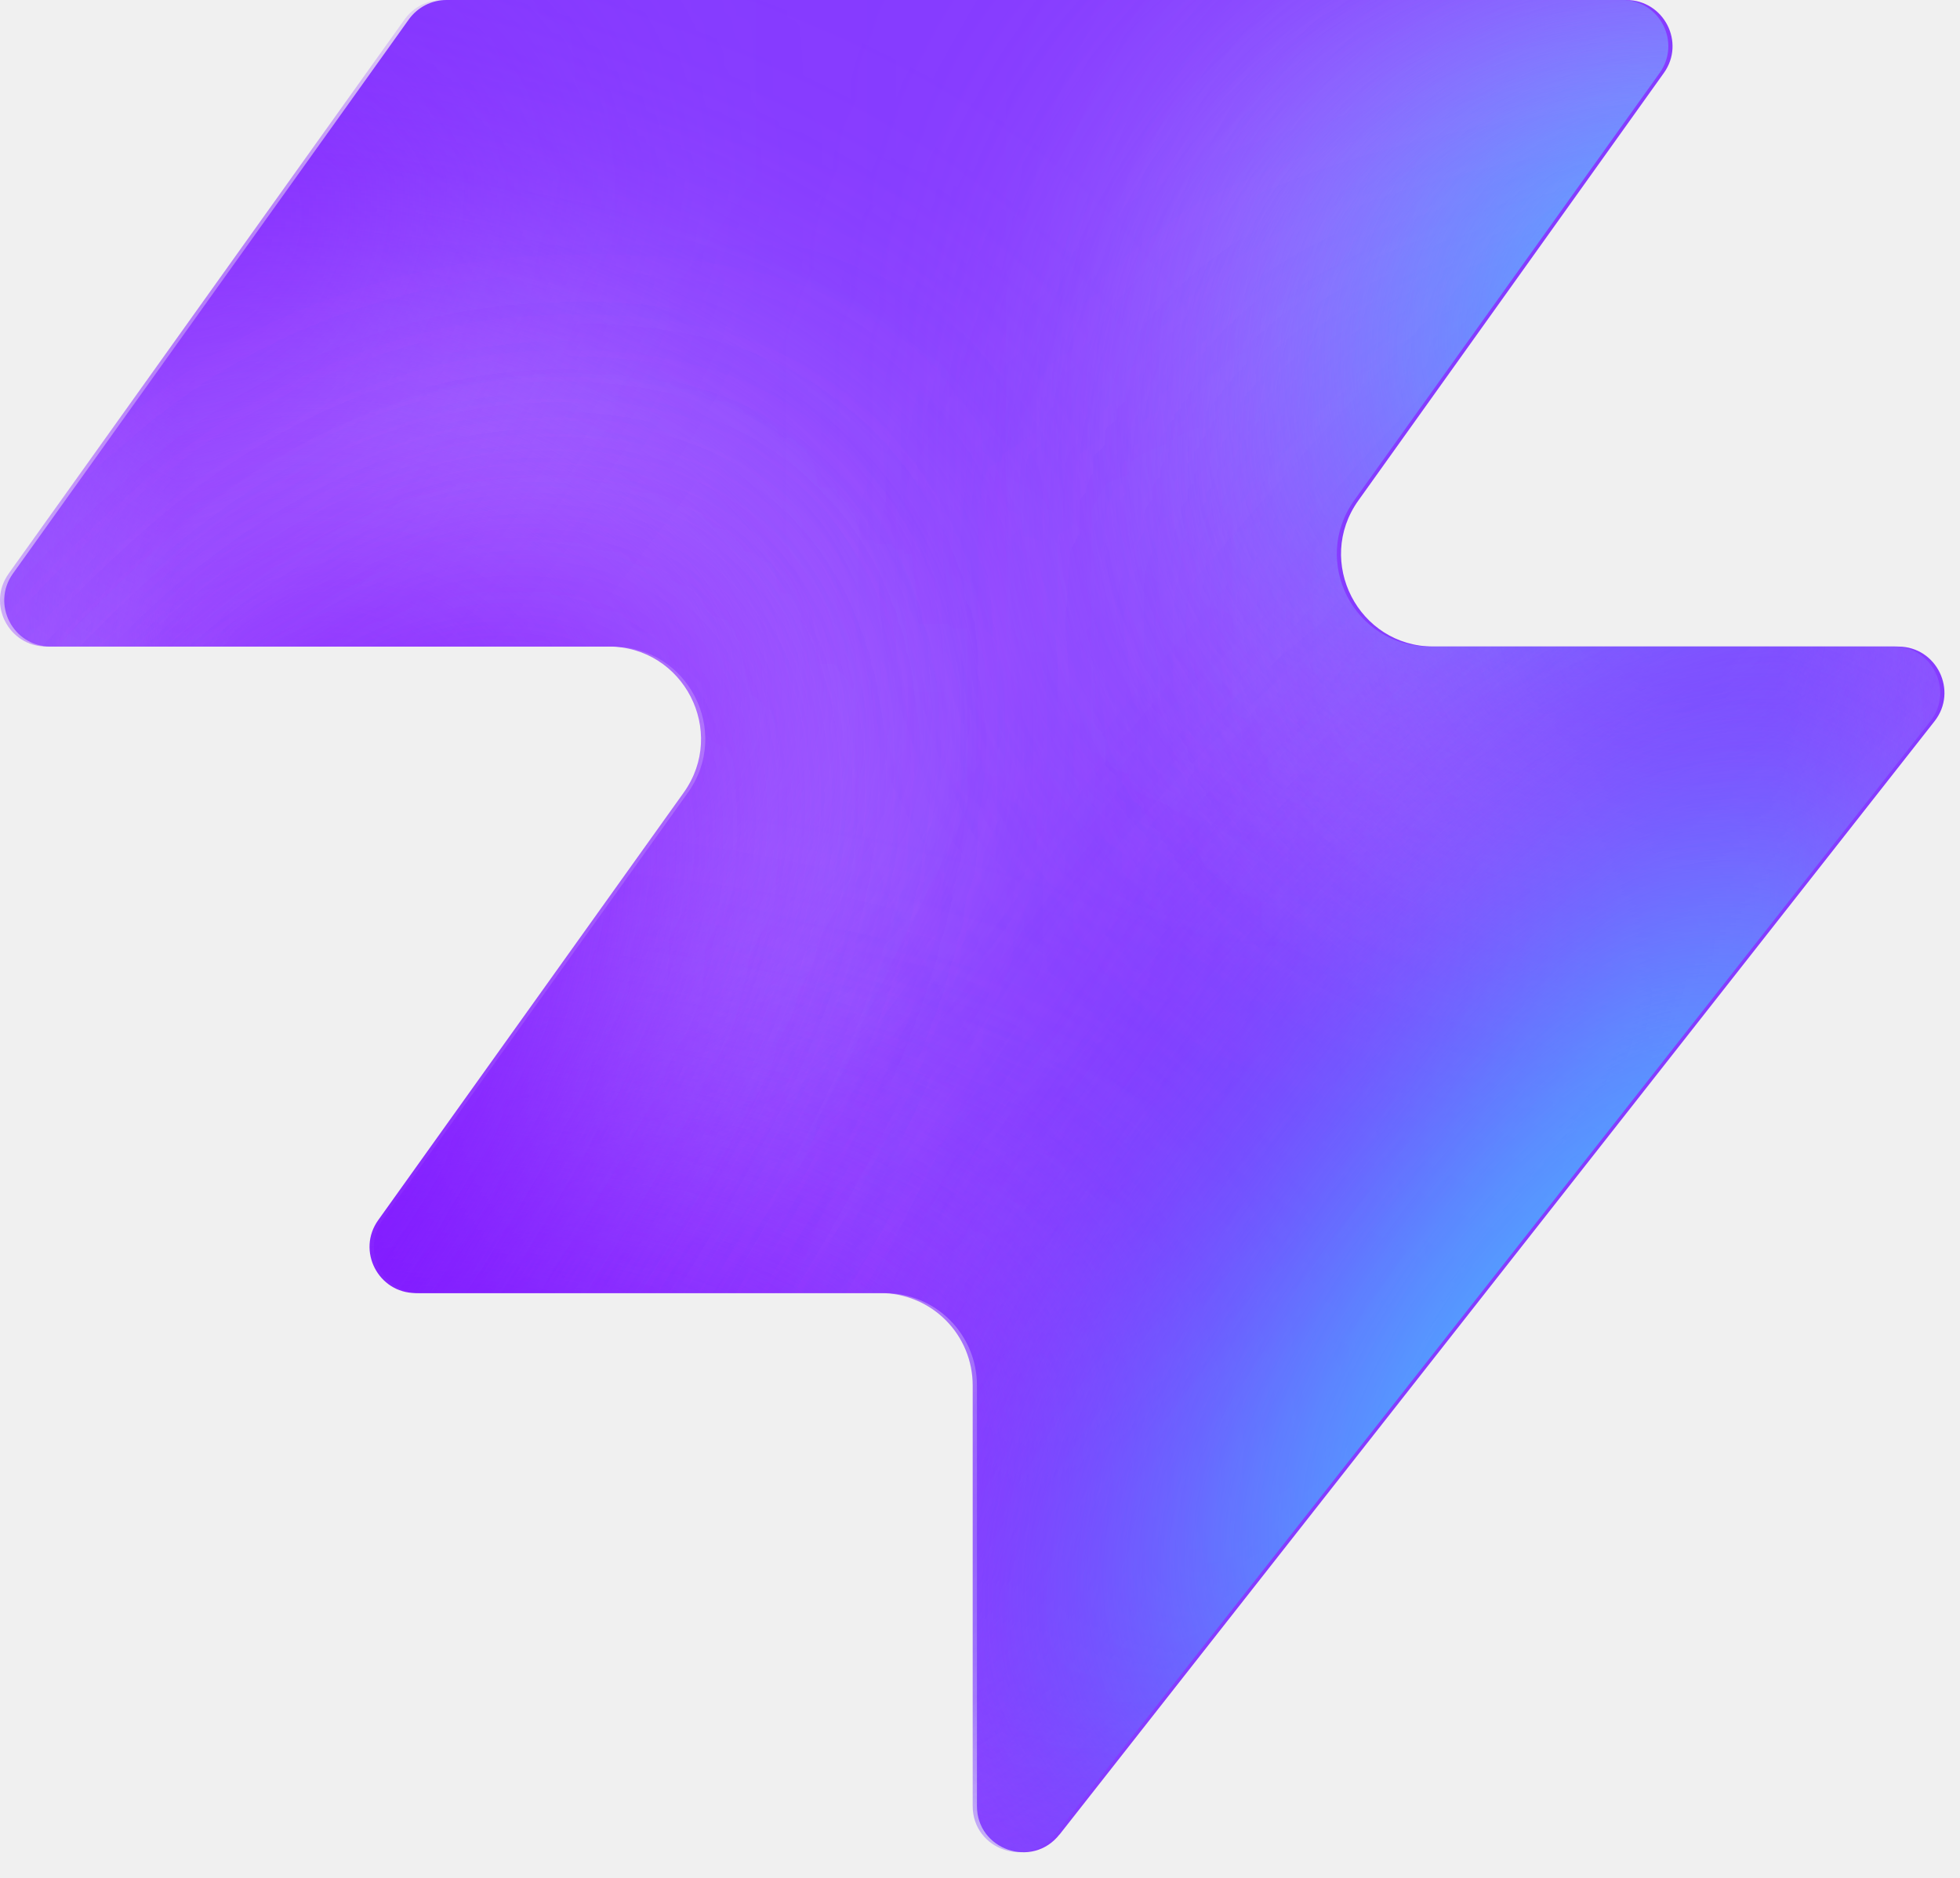
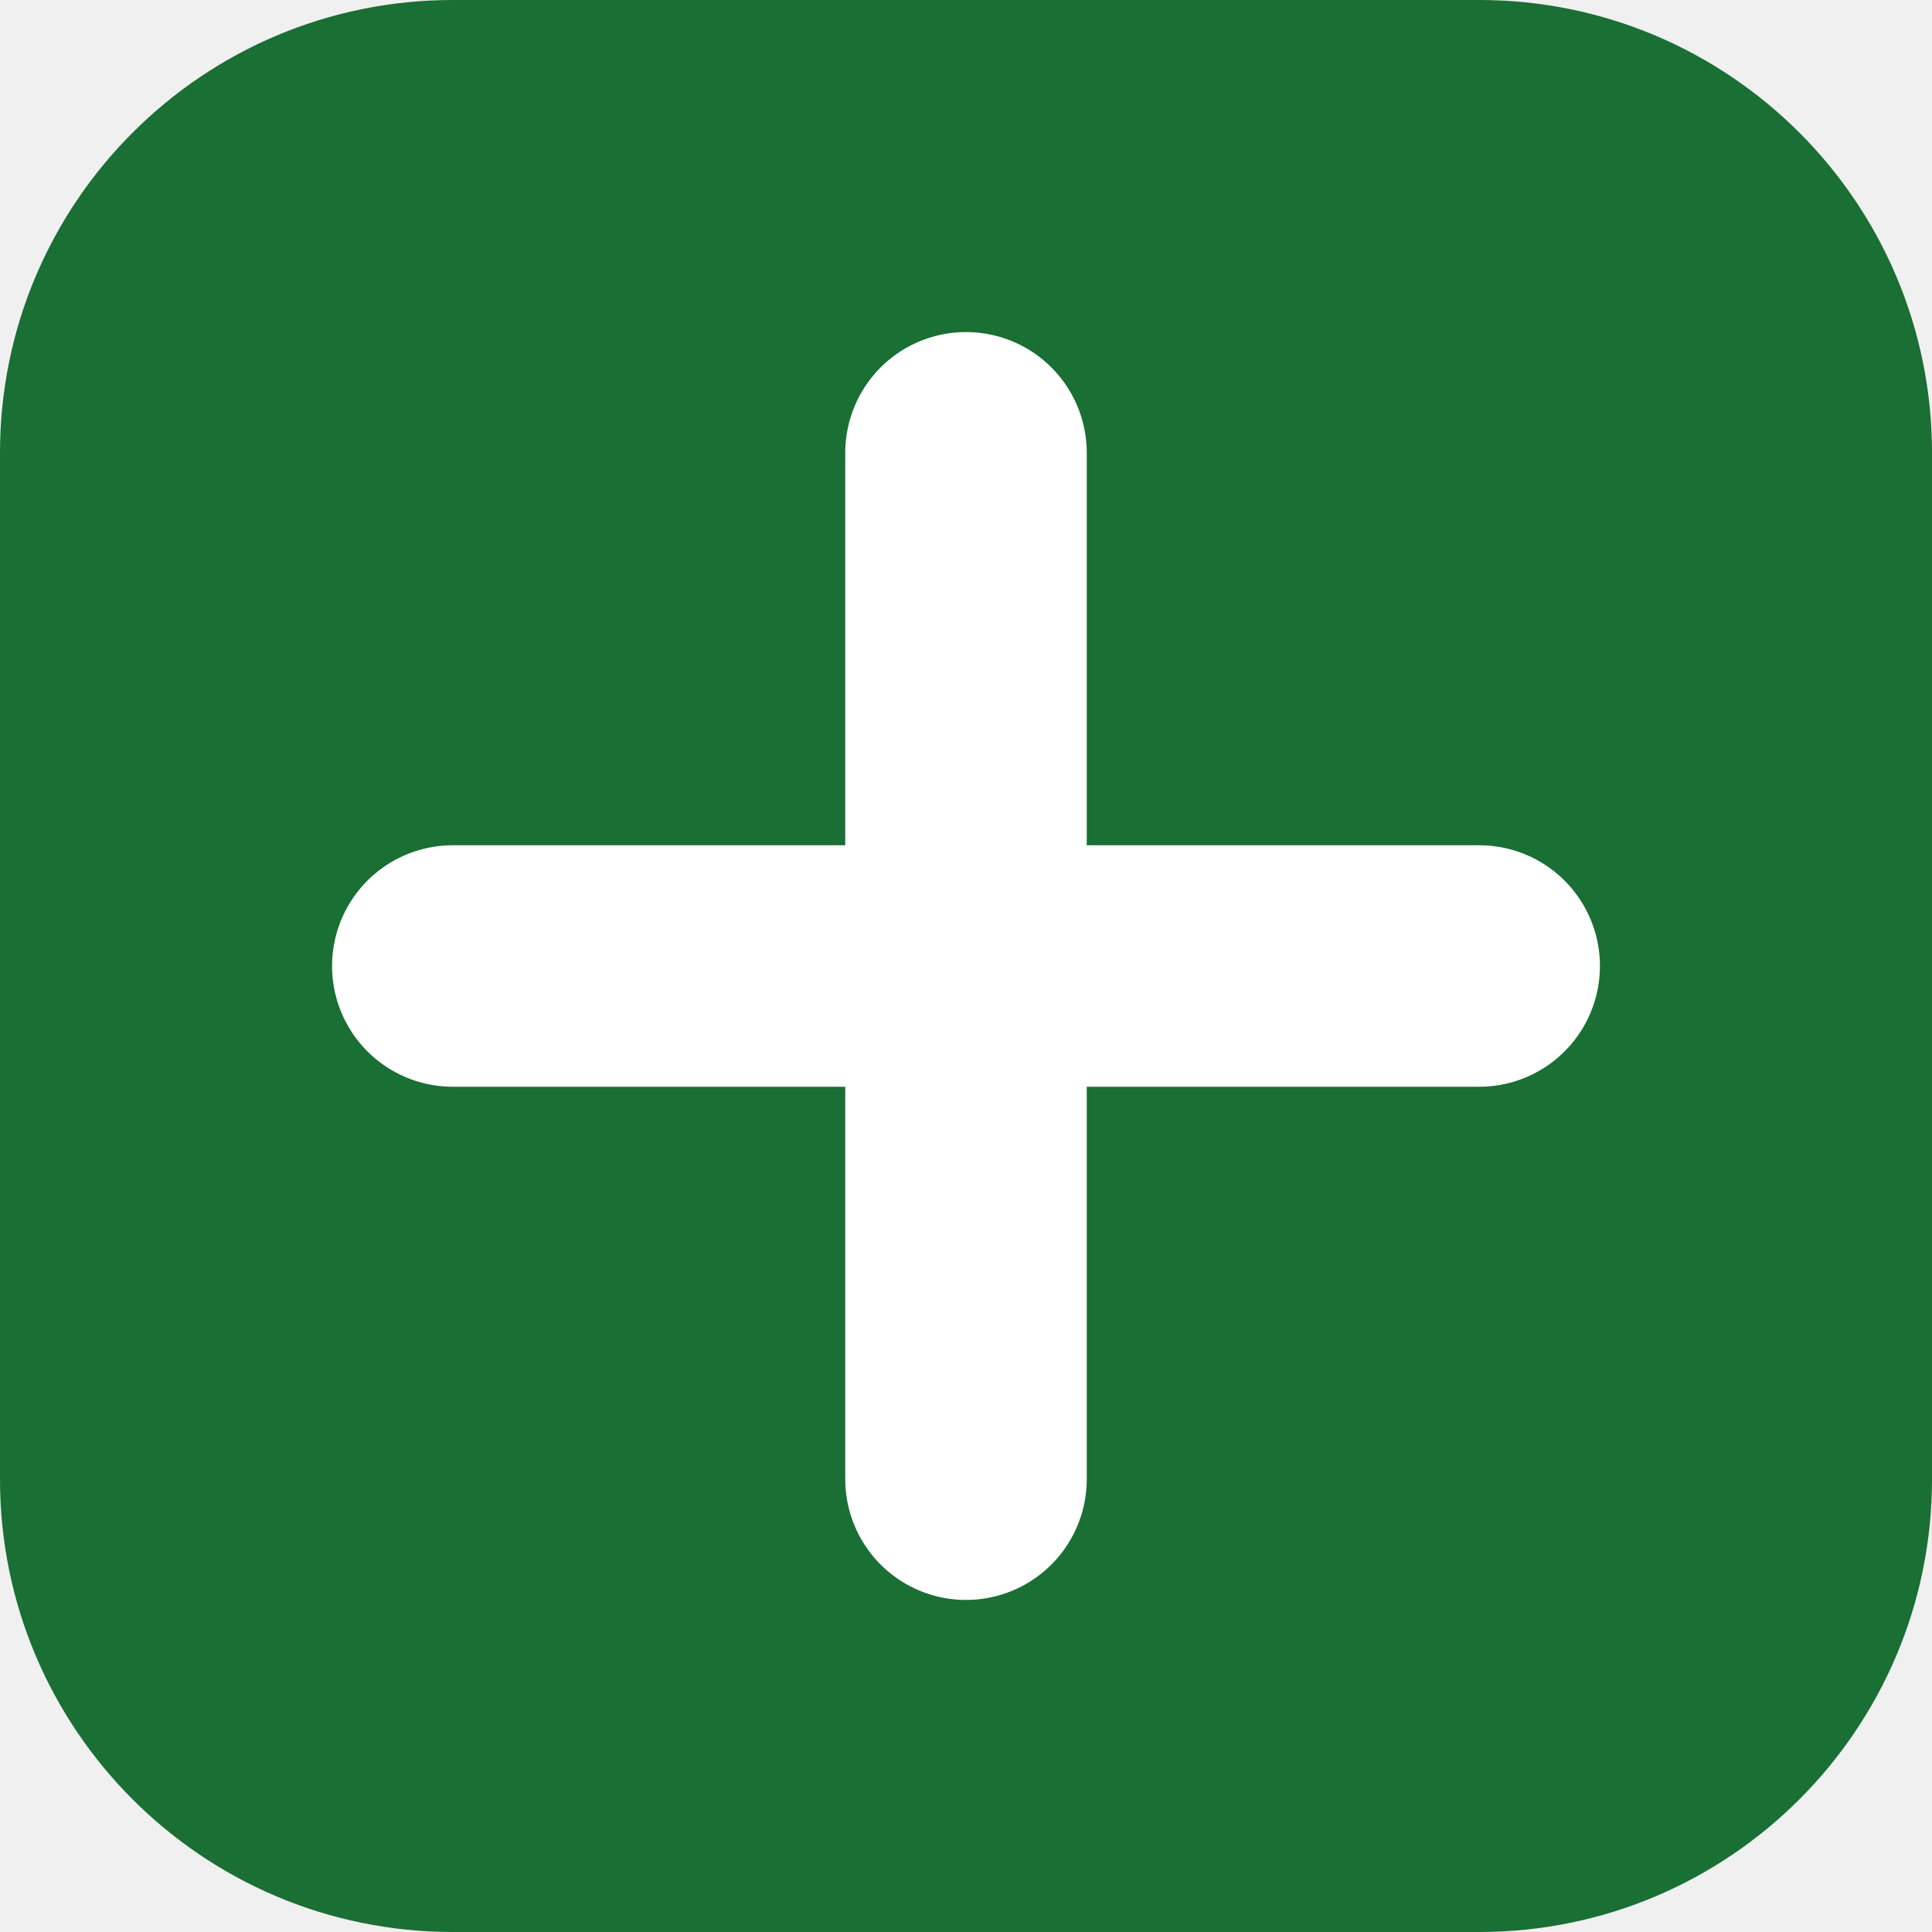
- <svg xmlns="http://www.w3.org/2000/svg" width="48" height="46" fill="none" viewBox="0 0 48 46">
-   <path fill="#863bff" d="M25.946 44.938c-.664.845-2.021.375-2.021-.698V33.937a2.26 2.26 0 0 0-2.262-2.262H10.287c-.92 0-1.456-1.04-.92-1.788l7.48-10.471c1.07-1.497 0-3.578-1.842-3.578H1.237c-.92 0-1.456-1.04-.92-1.788L10.013.474c.214-.297.556-.474.92-.474h28.894c.92 0 1.456 1.04.92 1.788l-7.48 10.471c-1.07 1.498 0 3.579 1.842 3.579h11.377c.943 0 1.473 1.088.89 1.83L25.947 44.94z" style="fill:#863bff;fill:color(display-p3 .525 .23 1);fill-opacity:1" />
-   <mask id="a" width="48" height="46" x="0" y="0" maskUnits="userSpaceOnUse" style="mask-type:alpha">
-     <path fill="#000" d="M25.842 44.938c-.664.844-2.021.375-2.021-.698V33.937a2.26 2.26 0 0 0-2.262-2.262H10.183c-.92 0-1.456-1.04-.92-1.788l7.48-10.471c1.07-1.498 0-3.579-1.842-3.579H1.133c-.92 0-1.456-1.04-.92-1.787L9.91.473c.214-.297.556-.474.92-.474h28.894c.92 0 1.456 1.04.92 1.788l-7.48 10.471c-1.07 1.498 0 3.578 1.842 3.578h11.377c.943 0 1.473 1.088.89 1.832L25.843 44.94z" style="fill:#000;fill-opacity:1" />
-   </mask>
-   <g mask="url(#a)">
-     <g filter="url(#b)">
-       <ellipse cx="5.508" cy="14.704" fill="#ede6ff" rx="5.508" ry="14.704" style="fill:#ede6ff;fill:color(display-p3 .927 .903 1);fill-opacity:1" transform="matrix(.00324 1 1 -.00324 -4.47 31.516)" />
-     </g>
-     <g filter="url(#c)">
-       <ellipse cx="10.399" cy="29.851" fill="#ede6ff" rx="10.399" ry="29.851" style="fill:#ede6ff;fill:color(display-p3 .927 .903 1);fill-opacity:1" transform="matrix(.00324 1 1 -.00324 -39.328 7.883)" />
-     </g>
-     <g filter="url(#d)">
-       <ellipse cx="5.508" cy="30.487" fill="#7e14ff" rx="5.508" ry="30.487" style="fill:#7e14ff;fill:color(display-p3 .492 .077 1);fill-opacity:1" transform="rotate(89.814 -25.913 -14.639)scale(1 -1)" />
-     </g>
-     <g filter="url(#e)">
-       <ellipse cx="5.508" cy="30.599" fill="#7e14ff" rx="5.508" ry="30.599" style="fill:#7e14ff;fill:color(display-p3 .492 .077 1);fill-opacity:1" transform="rotate(89.814 -32.644 -3.334)scale(1 -1)" />
-     </g>
-     <g filter="url(#f)">
-       <ellipse cx="5.508" cy="30.599" fill="#7e14ff" rx="5.508" ry="30.599" style="fill:#7e14ff;fill:color(display-p3 .492 .077 1);fill-opacity:1" transform="matrix(.00324 1 1 -.00324 -34.34 30.47)" />
-     </g>
-     <g filter="url(#g)">
-       <ellipse cx="14.072" cy="22.078" fill="#ede6ff" rx="14.072" ry="22.078" style="fill:#ede6ff;fill:color(display-p3 .927 .903 1);fill-opacity:1" transform="rotate(93.35 24.506 48.493)scale(-1 1)" />
-     </g>
-     <g filter="url(#h)">
-       <ellipse cx="3.47" cy="21.501" fill="#7e14ff" rx="3.47" ry="21.501" style="fill:#7e14ff;fill:color(display-p3 .492 .077 1);fill-opacity:1" transform="rotate(89.009 28.708 47.59)scale(-1 1)" />
-     </g>
-     <g filter="url(#i)">
-       <ellipse cx="3.47" cy="21.501" fill="#7e14ff" rx="3.47" ry="21.501" style="fill:#7e14ff;fill:color(display-p3 .492 .077 1);fill-opacity:1" transform="rotate(89.009 28.708 47.59)scale(-1 1)" />
-     </g>
-     <g filter="url(#j)">
-       <ellipse cx=".387" cy="8.972" fill="#7e14ff" rx="4.407" ry="29.108" style="fill:#7e14ff;fill:color(display-p3 .492 .077 1);fill-opacity:1" transform="rotate(39.51 .387 8.972)" />
-     </g>
-     <g filter="url(#k)">
-       <ellipse cx="47.523" cy="-6.092" fill="#7e14ff" rx="4.407" ry="29.108" style="fill:#7e14ff;fill:color(display-p3 .492 .077 1);fill-opacity:1" transform="rotate(37.892 47.523 -6.092)" />
-     </g>
-     <g filter="url(#l)">
-       <ellipse cx="41.412" cy="6.333" fill="#47bfff" rx="5.971" ry="9.665" style="fill:#47bfff;fill:color(display-p3 .28 .748 1);fill-opacity:1" transform="rotate(37.892 41.412 6.333)" />
-     </g>
-     <g filter="url(#m)">
-       <ellipse cx="-1.879" cy="38.332" fill="#7e14ff" rx="4.407" ry="29.108" style="fill:#7e14ff;fill:color(display-p3 .492 .077 1);fill-opacity:1" transform="rotate(37.892 -1.88 38.332)" />
-     </g>
-     <g filter="url(#n)">
-       <ellipse cx="-1.879" cy="38.332" fill="#7e14ff" rx="4.407" ry="29.108" style="fill:#7e14ff;fill:color(display-p3 .492 .077 1);fill-opacity:1" transform="rotate(37.892 -1.88 38.332)" />
-     </g>
-     <g filter="url(#o)">
-       <ellipse cx="35.651" cy="29.907" fill="#7e14ff" rx="4.407" ry="29.108" style="fill:#7e14ff;fill:color(display-p3 .492 .077 1);fill-opacity:1" transform="rotate(37.892 35.651 29.907)" />
-     </g>
-     <g filter="url(#p)">
-       <ellipse cx="38.418" cy="32.4" fill="#47bfff" rx="5.971" ry="15.297" style="fill:#47bfff;fill:color(display-p3 .28 .748 1);fill-opacity:1" transform="rotate(37.892 38.418 32.4)" />
-     </g>
-   </g>
-   <defs>
-     <filter id="b" width="60.045" height="41.654" x="-19.77" y="16.149" color-interpolation-filters="sRGB" filterUnits="userSpaceOnUse">
-       <feFlood flood-opacity="0" result="BackgroundImageFix" />
-       <feBlend in="SourceGraphic" in2="BackgroundImageFix" result="shape" />
-       <feGaussianBlur result="effect1_foregroundBlur_2002_17158" stdDeviation="7.659" />
-     </filter>
-     <filter id="c" width="90.34" height="51.437" x="-54.613" y="-7.533" color-interpolation-filters="sRGB" filterUnits="userSpaceOnUse">
-       <feFlood flood-opacity="0" result="BackgroundImageFix" />
-       <feBlend in="SourceGraphic" in2="BackgroundImageFix" result="shape" />
-       <feGaussianBlur result="effect1_foregroundBlur_2002_17158" stdDeviation="7.659" />
-     </filter>
-     <filter id="d" width="79.355" height="29.4" x="-49.64" y="2.03" color-interpolation-filters="sRGB" filterUnits="userSpaceOnUse">
-       <feFlood flood-opacity="0" result="BackgroundImageFix" />
-       <feBlend in="SourceGraphic" in2="BackgroundImageFix" result="shape" />
-       <feGaussianBlur result="effect1_foregroundBlur_2002_17158" stdDeviation="4.596" />
-     </filter>
-     <filter id="e" width="79.579" height="29.4" x="-45.045" y="20.029" color-interpolation-filters="sRGB" filterUnits="userSpaceOnUse">
-       <feFlood flood-opacity="0" result="BackgroundImageFix" />
-       <feBlend in="SourceGraphic" in2="BackgroundImageFix" result="shape" />
-       <feGaussianBlur result="effect1_foregroundBlur_2002_17158" stdDeviation="4.596" />
-     </filter>
-     <filter id="f" width="79.579" height="29.4" x="-43.513" y="21.178" color-interpolation-filters="sRGB" filterUnits="userSpaceOnUse">
-       <feFlood flood-opacity="0" result="BackgroundImageFix" />
-       <feBlend in="SourceGraphic" in2="BackgroundImageFix" result="shape" />
-       <feGaussianBlur result="effect1_foregroundBlur_2002_17158" stdDeviation="4.596" />
-     </filter>
-     <filter id="g" width="74.749" height="58.852" x="15.756" y="-17.901" color-interpolation-filters="sRGB" filterUnits="userSpaceOnUse">
-       <feFlood flood-opacity="0" result="BackgroundImageFix" />
-       <feBlend in="SourceGraphic" in2="BackgroundImageFix" result="shape" />
-       <feGaussianBlur result="effect1_foregroundBlur_2002_17158" stdDeviation="7.659" />
-     </filter>
-     <filter id="h" width="61.377" height="25.362" x="23.548" y="2.284" color-interpolation-filters="sRGB" filterUnits="userSpaceOnUse">
-       <feFlood flood-opacity="0" result="BackgroundImageFix" />
-       <feBlend in="SourceGraphic" in2="BackgroundImageFix" result="shape" />
-       <feGaussianBlur result="effect1_foregroundBlur_2002_17158" stdDeviation="4.596" />
-     </filter>
-     <filter id="i" width="61.377" height="25.362" x="23.548" y="2.284" color-interpolation-filters="sRGB" filterUnits="userSpaceOnUse">
-       <feFlood flood-opacity="0" result="BackgroundImageFix" />
-       <feBlend in="SourceGraphic" in2="BackgroundImageFix" result="shape" />
-       <feGaussianBlur result="effect1_foregroundBlur_2002_17158" stdDeviation="4.596" />
-     </filter>
-     <filter id="j" width="56.045" height="63.649" x="-27.636" y="-22.853" color-interpolation-filters="sRGB" filterUnits="userSpaceOnUse">
-       <feFlood flood-opacity="0" result="BackgroundImageFix" />
-       <feBlend in="SourceGraphic" in2="BackgroundImageFix" result="shape" />
-       <feGaussianBlur result="effect1_foregroundBlur_2002_17158" stdDeviation="4.596" />
-     </filter>
-     <filter id="k" width="54.814" height="64.646" x="20.116" y="-38.415" color-interpolation-filters="sRGB" filterUnits="userSpaceOnUse">
-       <feFlood flood-opacity="0" result="BackgroundImageFix" />
-       <feBlend in="SourceGraphic" in2="BackgroundImageFix" result="shape" />
-       <feGaussianBlur result="effect1_foregroundBlur_2002_17158" stdDeviation="4.596" />
-     </filter>
-     <filter id="l" width="33.541" height="35.313" x="24.641" y="-11.323" color-interpolation-filters="sRGB" filterUnits="userSpaceOnUse">
-       <feFlood flood-opacity="0" result="BackgroundImageFix" />
-       <feBlend in="SourceGraphic" in2="BackgroundImageFix" result="shape" />
-       <feGaussianBlur result="effect1_foregroundBlur_2002_17158" stdDeviation="4.596" />
-     </filter>
-     <filter id="m" width="54.814" height="64.646" x="-29.286" y="6.009" color-interpolation-filters="sRGB" filterUnits="userSpaceOnUse">
-       <feFlood flood-opacity="0" result="BackgroundImageFix" />
-       <feBlend in="SourceGraphic" in2="BackgroundImageFix" result="shape" />
-       <feGaussianBlur result="effect1_foregroundBlur_2002_17158" stdDeviation="4.596" />
-     </filter>
-     <filter id="n" width="54.814" height="64.646" x="-29.286" y="6.009" color-interpolation-filters="sRGB" filterUnits="userSpaceOnUse">
-       <feFlood flood-opacity="0" result="BackgroundImageFix" />
-       <feBlend in="SourceGraphic" in2="BackgroundImageFix" result="shape" />
-       <feGaussianBlur result="effect1_foregroundBlur_2002_17158" stdDeviation="4.596" />
-     </filter>
-     <filter id="o" width="54.814" height="64.646" x="8.244" y="-2.416" color-interpolation-filters="sRGB" filterUnits="userSpaceOnUse">
-       <feFlood flood-opacity="0" result="BackgroundImageFix" />
-       <feBlend in="SourceGraphic" in2="BackgroundImageFix" result="shape" />
-       <feGaussianBlur result="effect1_foregroundBlur_2002_17158" stdDeviation="4.596" />
-     </filter>
-     <filter id="p" width="39.409" height="43.623" x="18.713" y="10.588" color-interpolation-filters="sRGB" filterUnits="userSpaceOnUse">
-       <feFlood flood-opacity="0" result="BackgroundImageFix" />
-       <feBlend in="SourceGraphic" in2="BackgroundImageFix" result="shape" />
-       <feGaussianBlur result="effect1_foregroundBlur_2002_17158" stdDeviation="4.596" />
-     </filter>
-   </defs>
+ <svg xmlns="http://www.w3.org/2000/svg" viewBox="0 0 64 64" width="64" height="64">
+   <rect width="64" height="64" rx="15" fill="#196f34" />
+   <path d="M32 15v34M15 32h34" fill="none" stroke="#ffffff" stroke-width="8" stroke-linecap="round" />
</svg>
